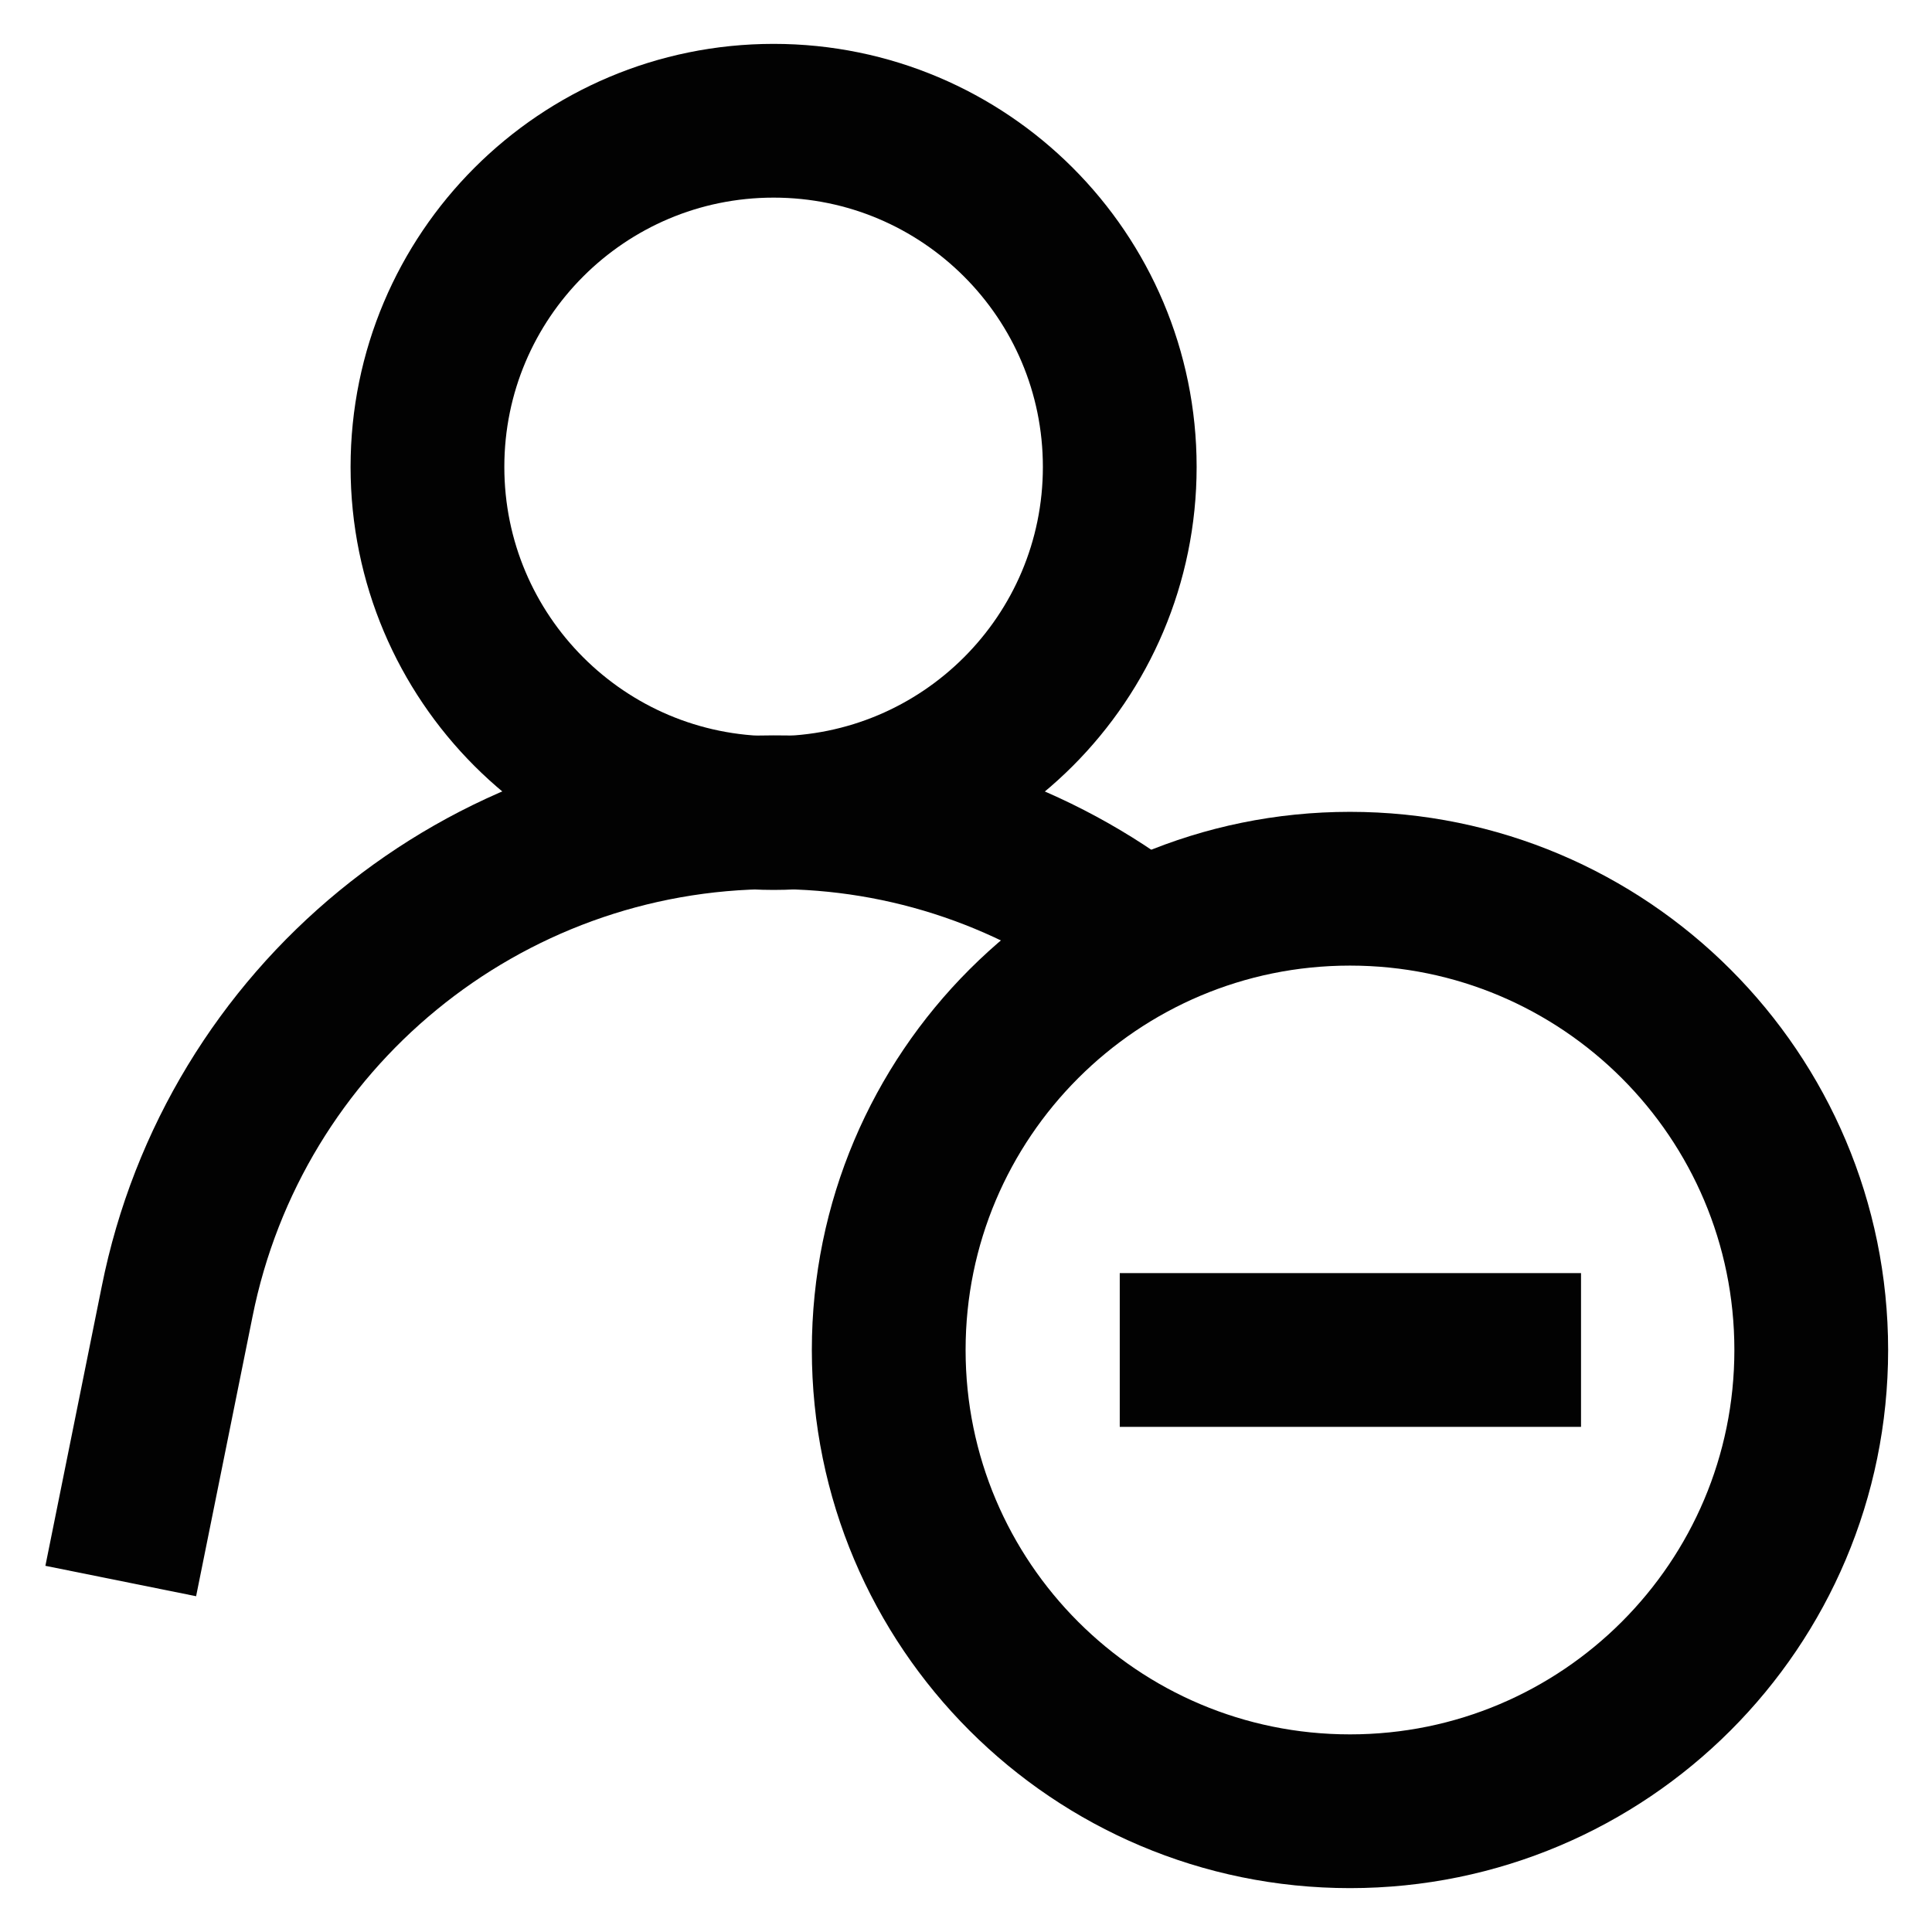
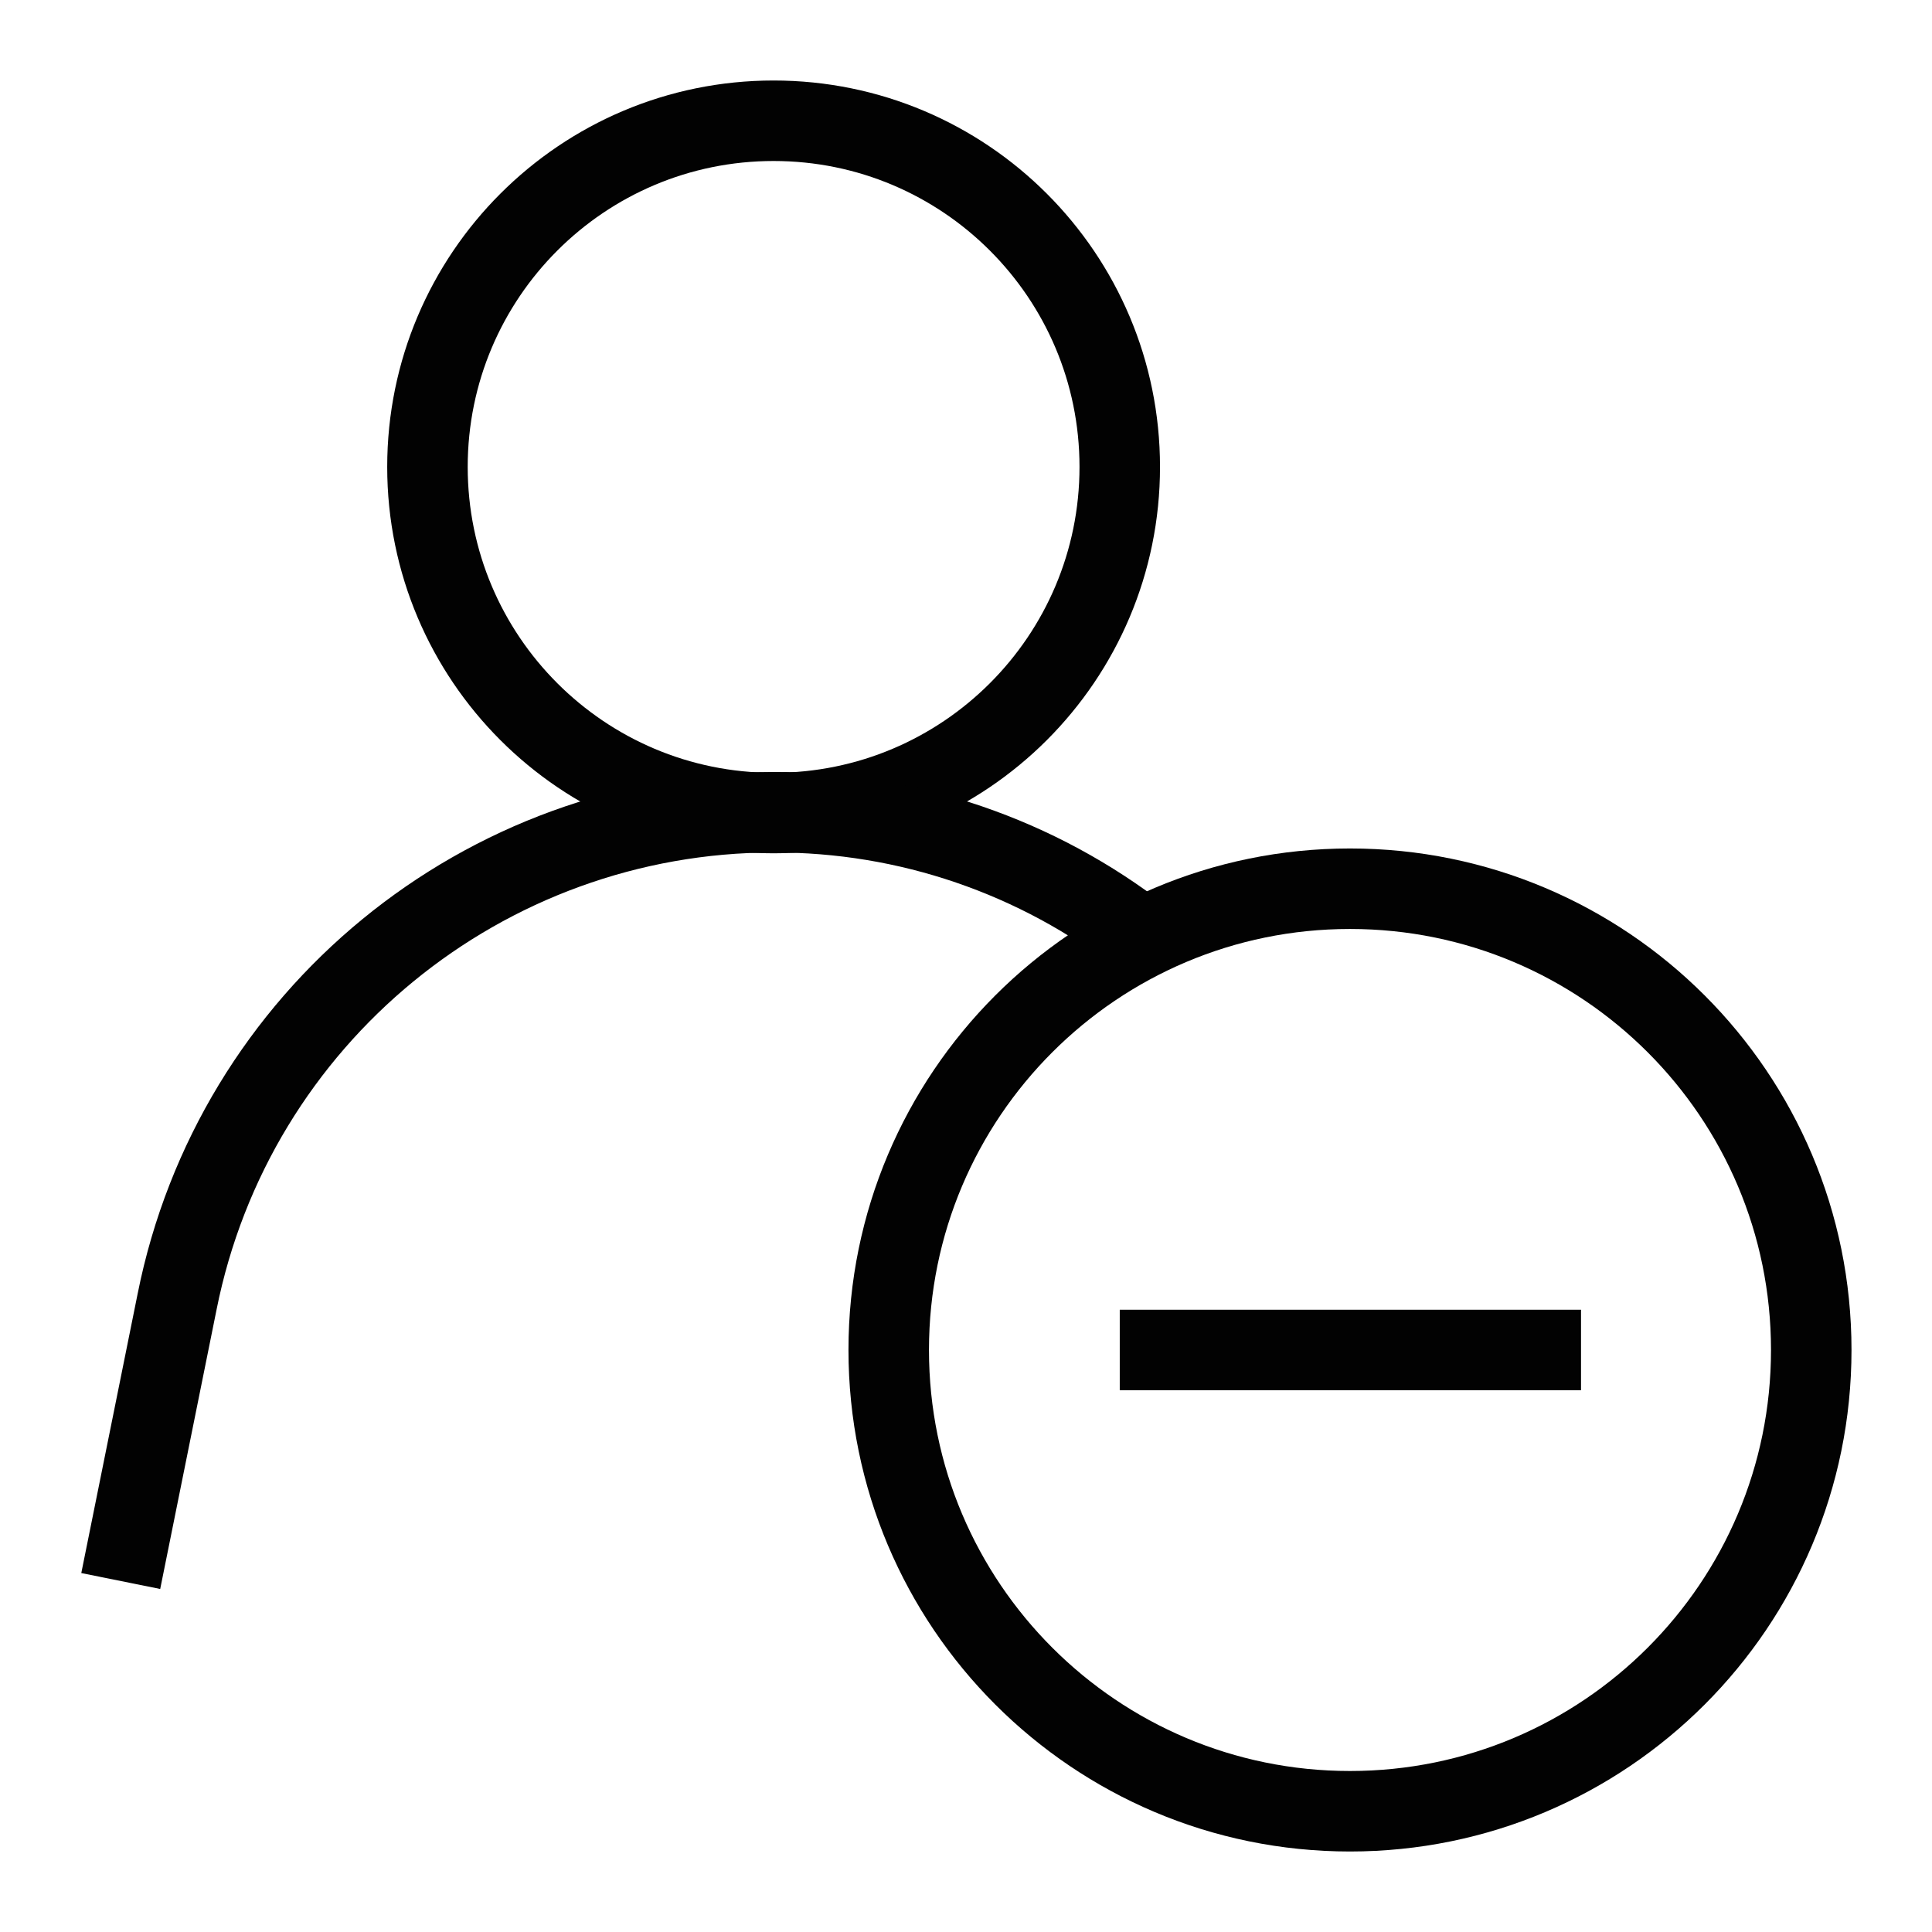
<svg xmlns="http://www.w3.org/2000/svg" width="800px" height="800px" viewBox="0 0 24 24" id="Layer_1" data-name="Layer 1">
  <defs>
-     <style>.cls-1{fill:none;stroke:#020202;stroke-miterlimit:10;stroke-width:1.91px;}</style>
+     <style>.cls-1{fill:none;stroke:#020202;stroke-miterlimit:10;stroke-width:1;}</style>
  </defs>
  <circle class="cls-1" cx="9.61" cy="5.8" r="4.3" />
  <path class="cls-1" d="M1.5,19.64l.7-3.47a7.56,7.56,0,0,1,7.41-6.08,7.43,7.43,0,0,1,4.59,1.57" />
  <circle class="cls-1" cx="16.77" cy="16.77" r="5.73" />
  <line class="cls-1" x1="13.91" y1="16.77" x2="19.64" y2="16.77" />
</svg>
